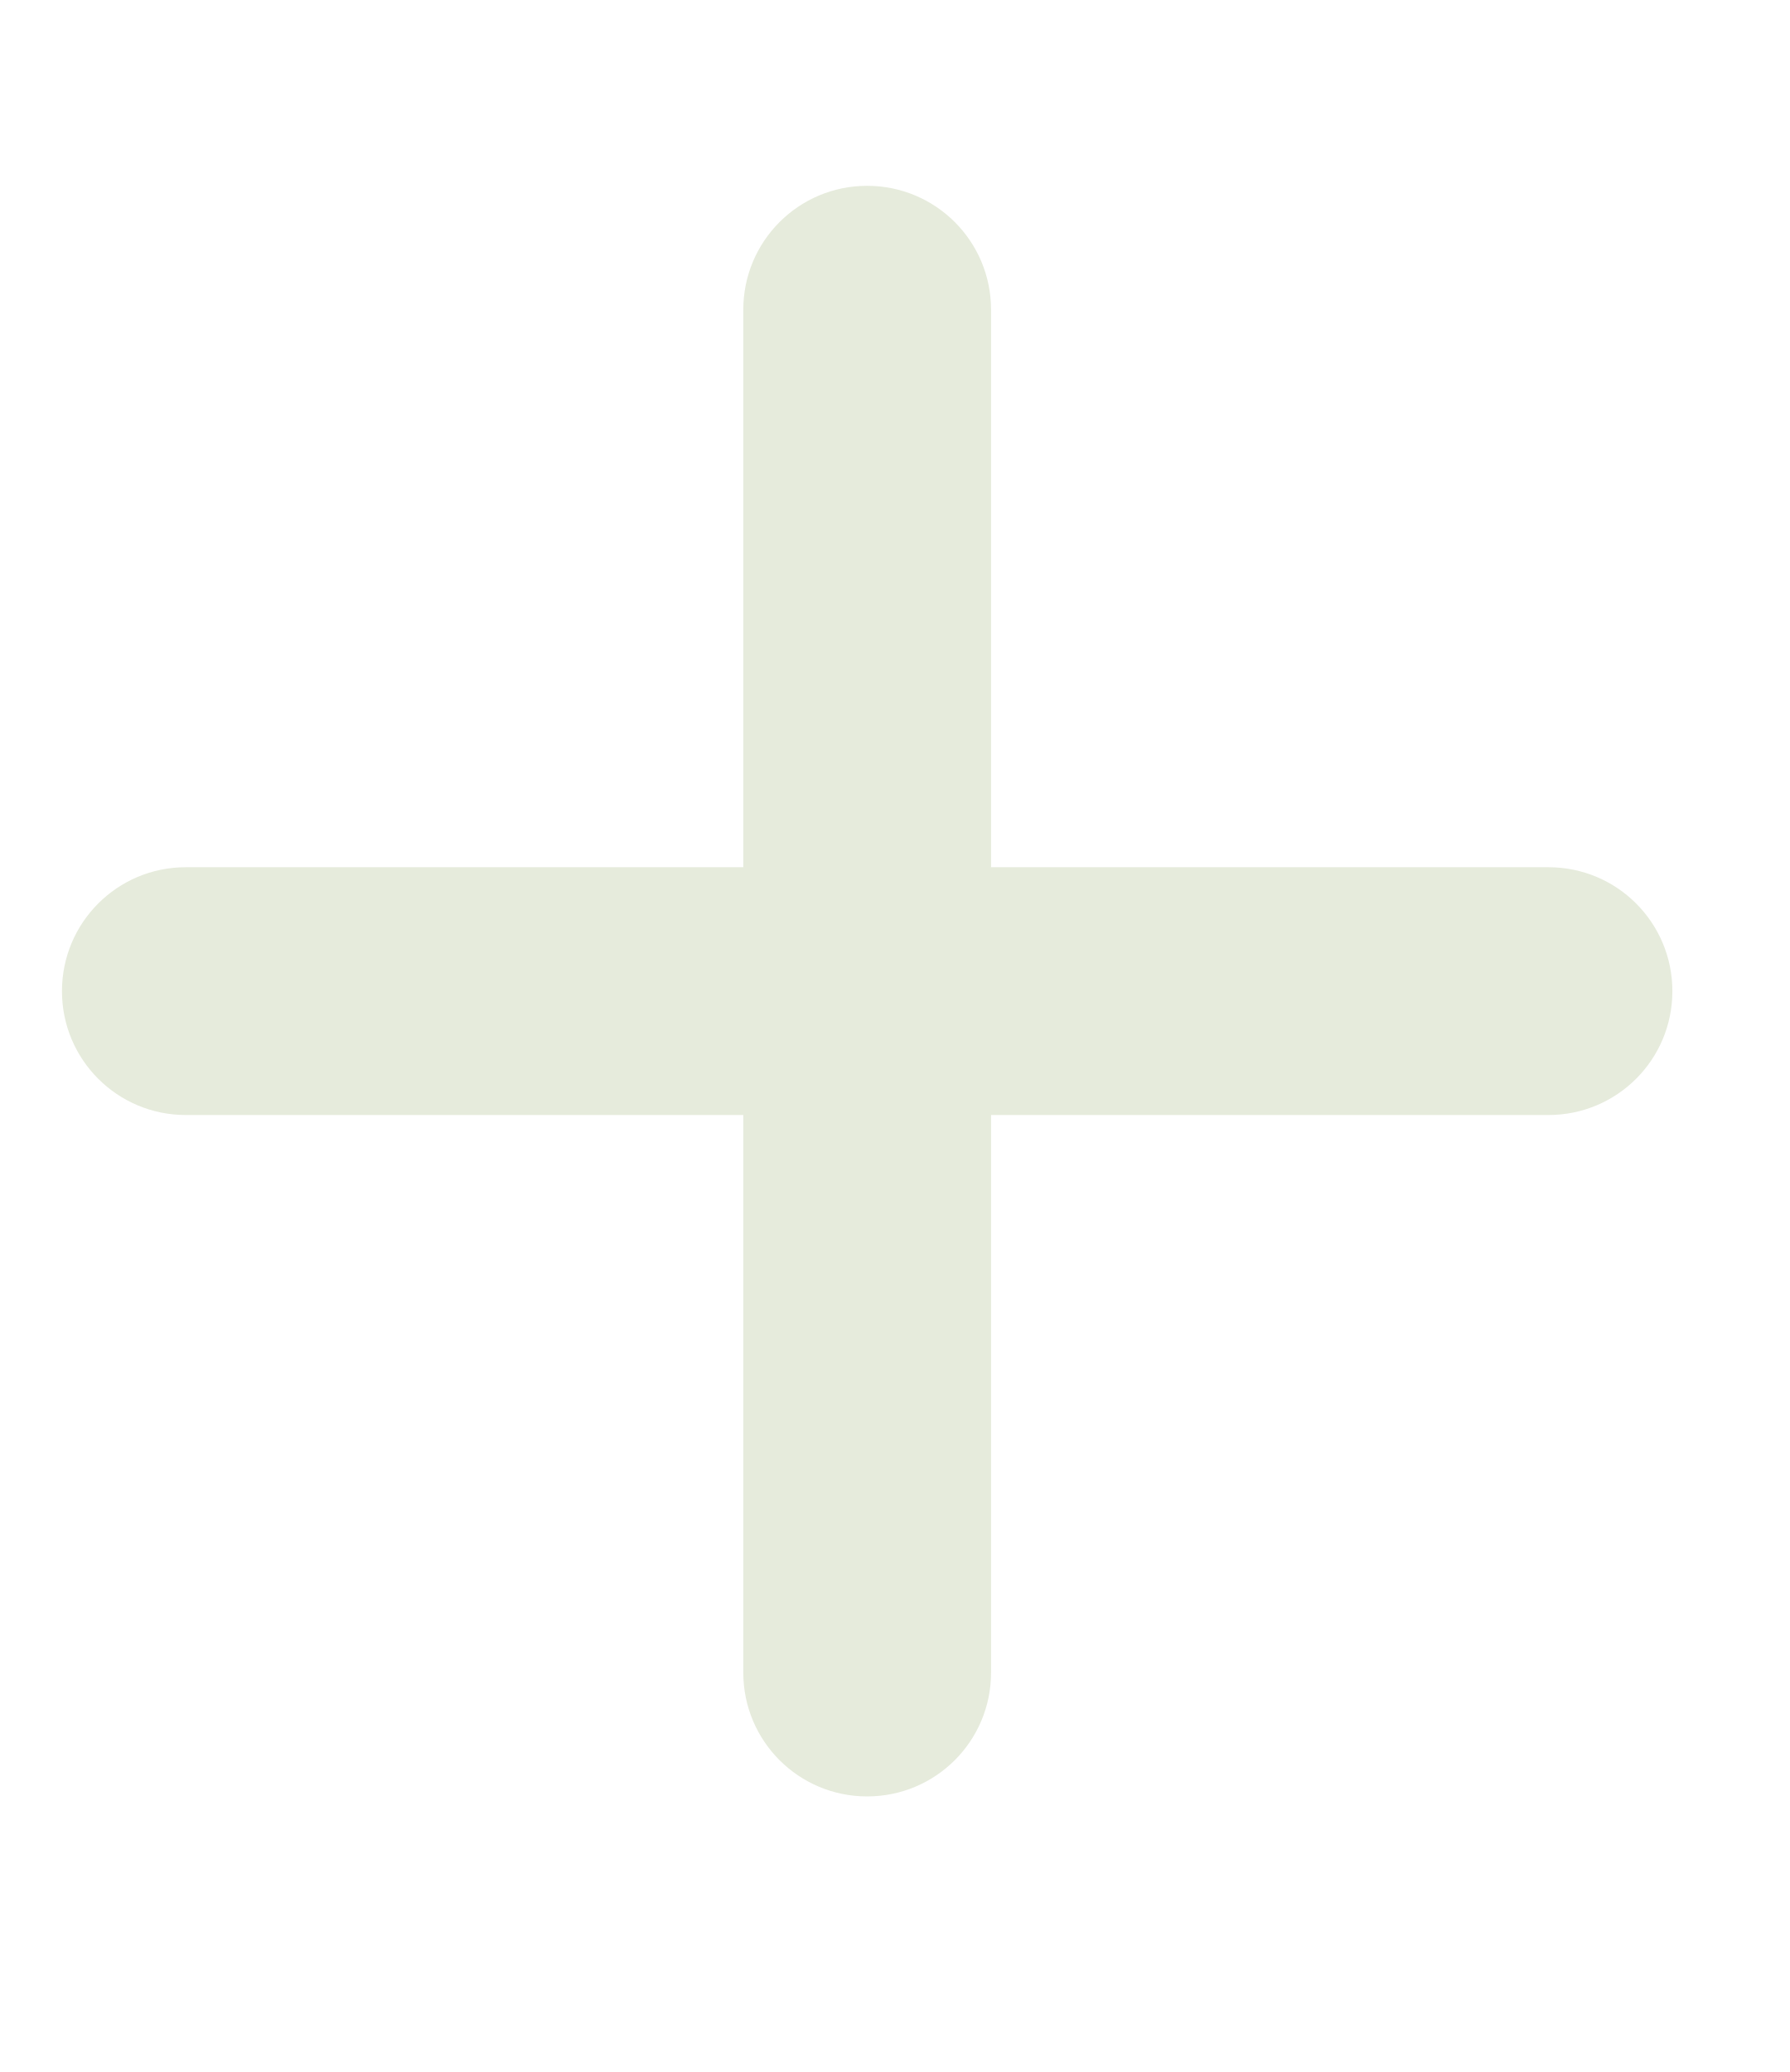
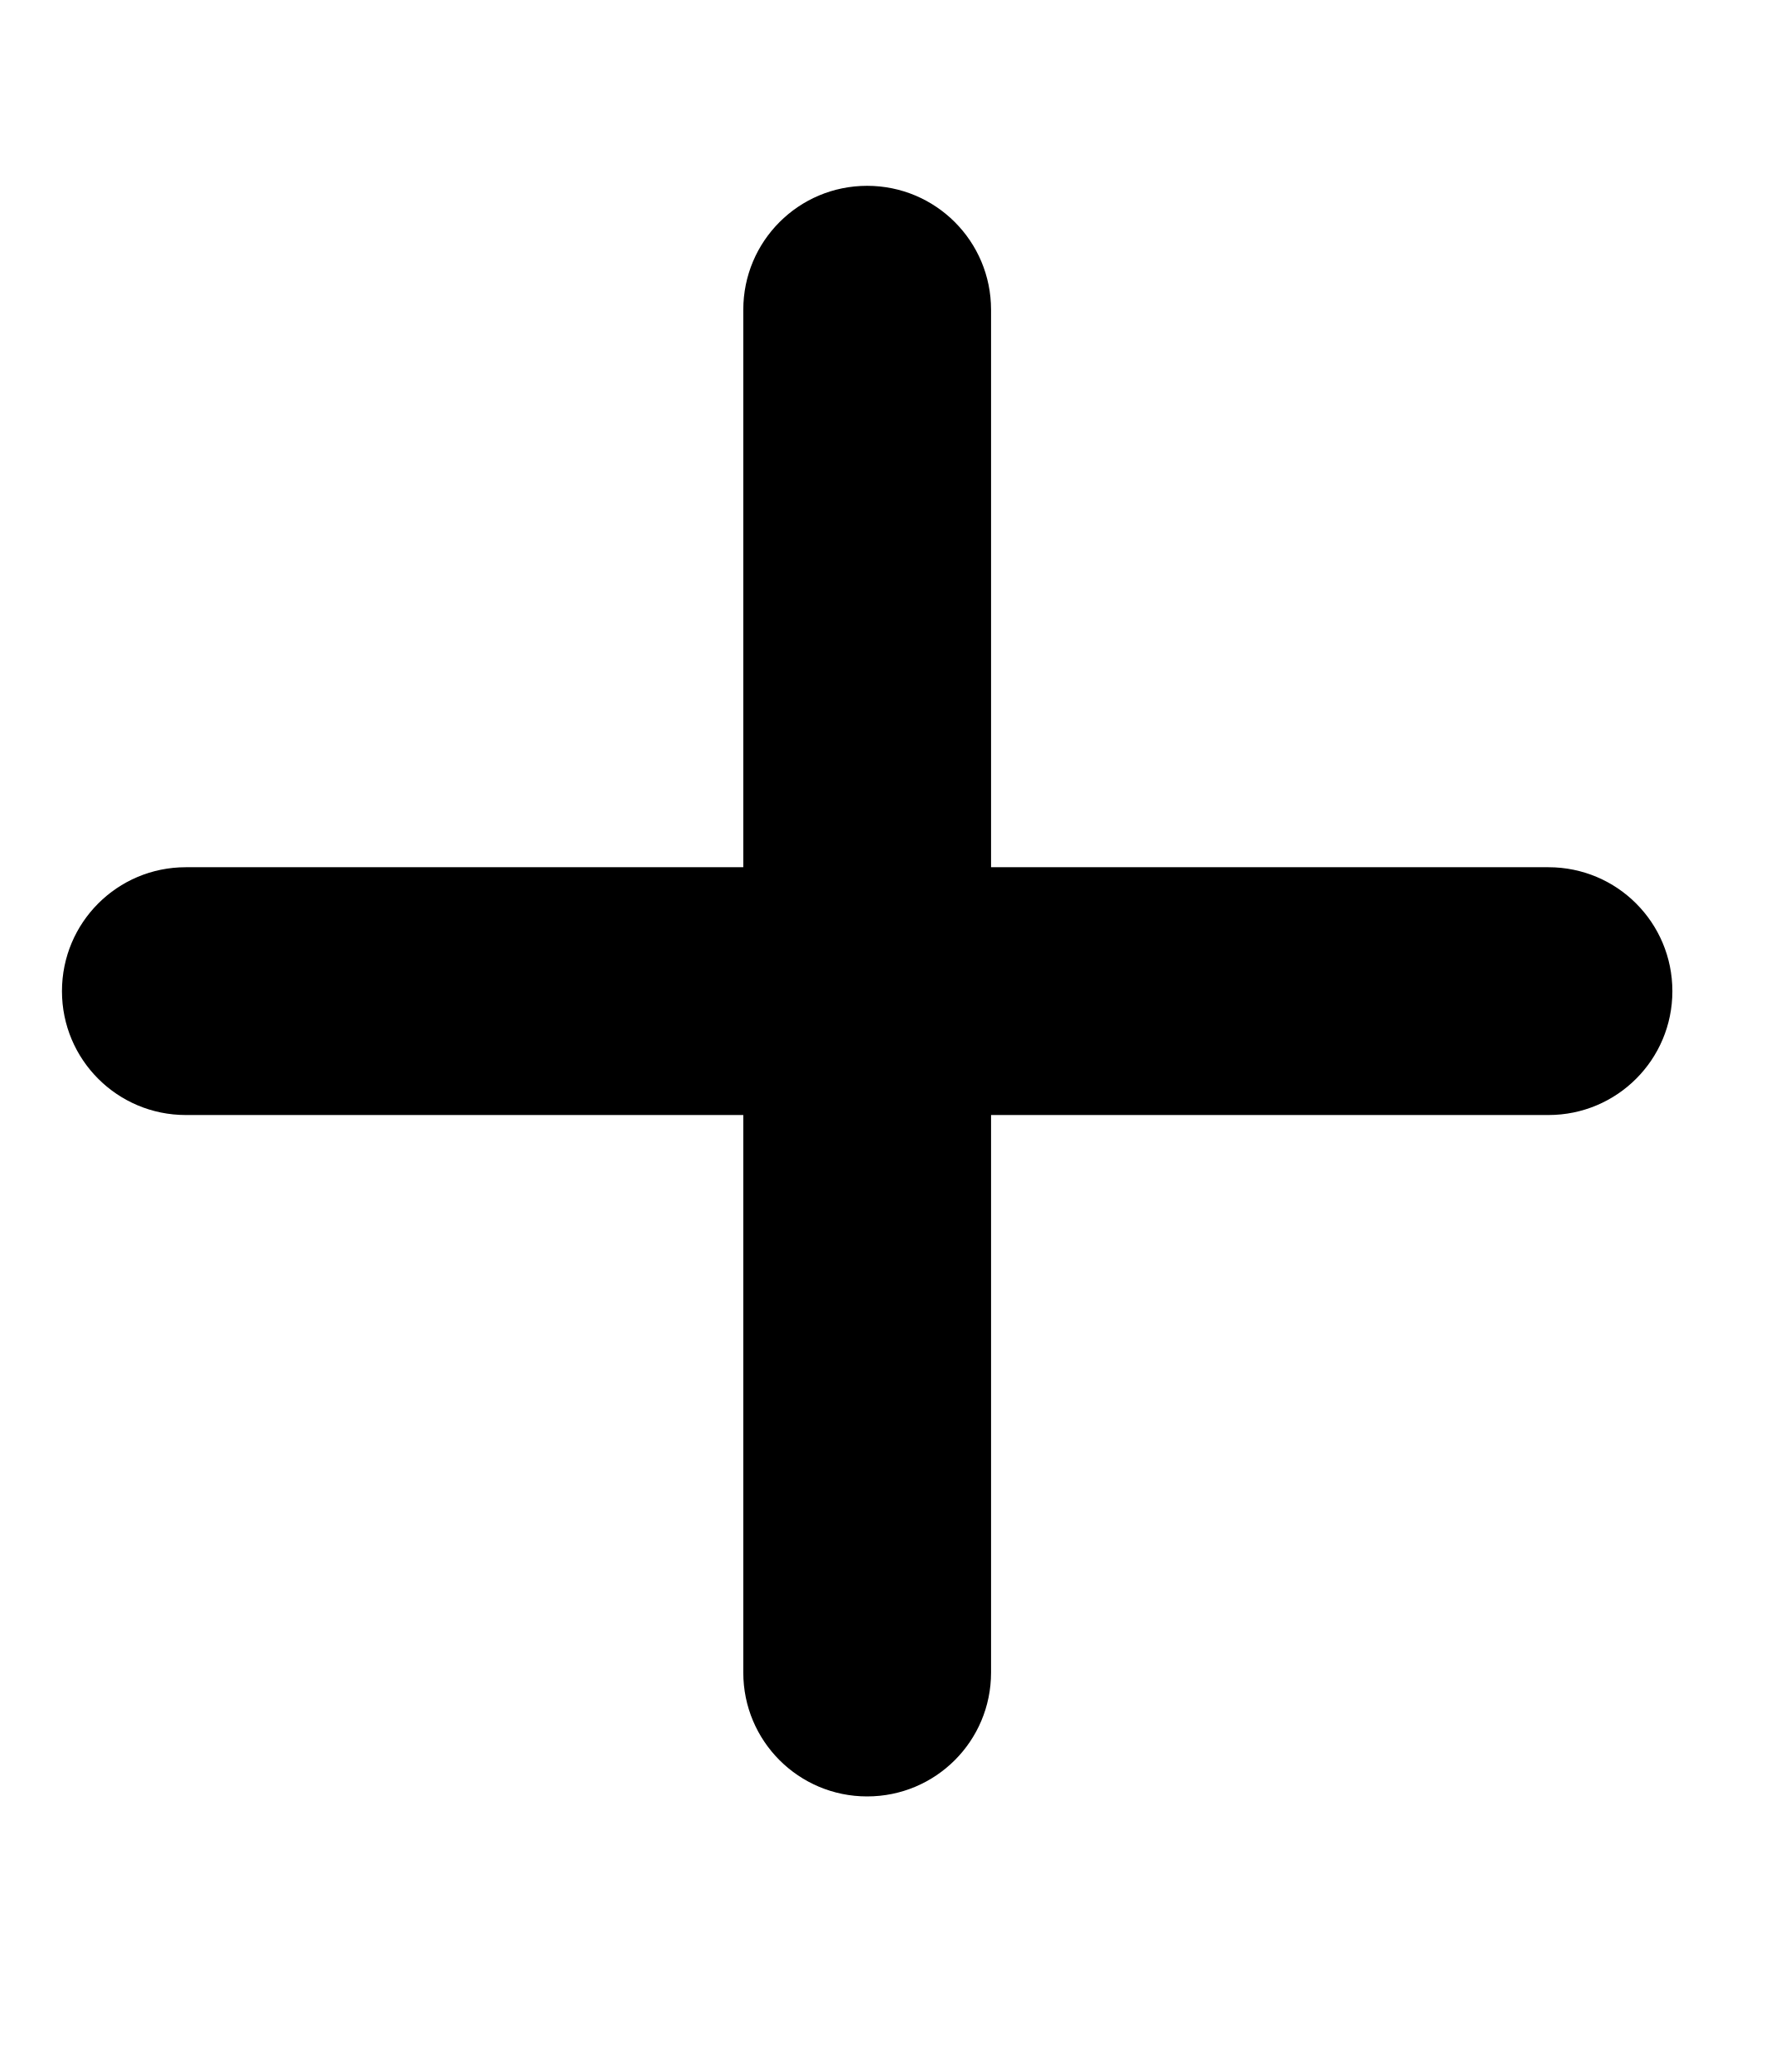
<svg xmlns="http://www.w3.org/2000/svg" width="19" height="22" viewBox="0 0 19 22" fill="none">
-   <path d="M10.524 3.289C10.524 2.561 9.936 1.973 9.208 1.973C8.481 1.973 7.893 2.561 7.893 3.289V9.208H1.973C1.246 9.208 0.658 9.796 0.658 10.524C0.658 11.251 1.246 11.839 1.973 11.839H7.893V17.759C7.893 18.486 8.481 19.074 9.208 19.074C9.936 19.074 10.524 18.486 10.524 17.759V11.839H16.443C17.171 11.839 17.759 11.251 17.759 10.524C17.759 9.796 17.171 9.208 16.443 9.208H10.524V3.289Z" fill="#E6EBDC" />
+   <path d="M10.524 3.289C10.524 2.561 9.936 1.973 9.208 1.973C8.481 1.973 7.893 2.561 7.893 3.289V9.208H1.973C1.246 9.208 0.658 9.796 0.658 10.524C0.658 11.251 1.246 11.839 1.973 11.839H7.893V17.759C7.893 18.486 8.481 19.074 9.208 19.074C9.936 19.074 10.524 18.486 10.524 17.759V11.839H16.443C17.171 11.839 17.759 11.251 17.759 10.524C17.759 9.796 17.171 9.208 16.443 9.208H10.524V3.289Z" fill="#000000" />
</svg>
